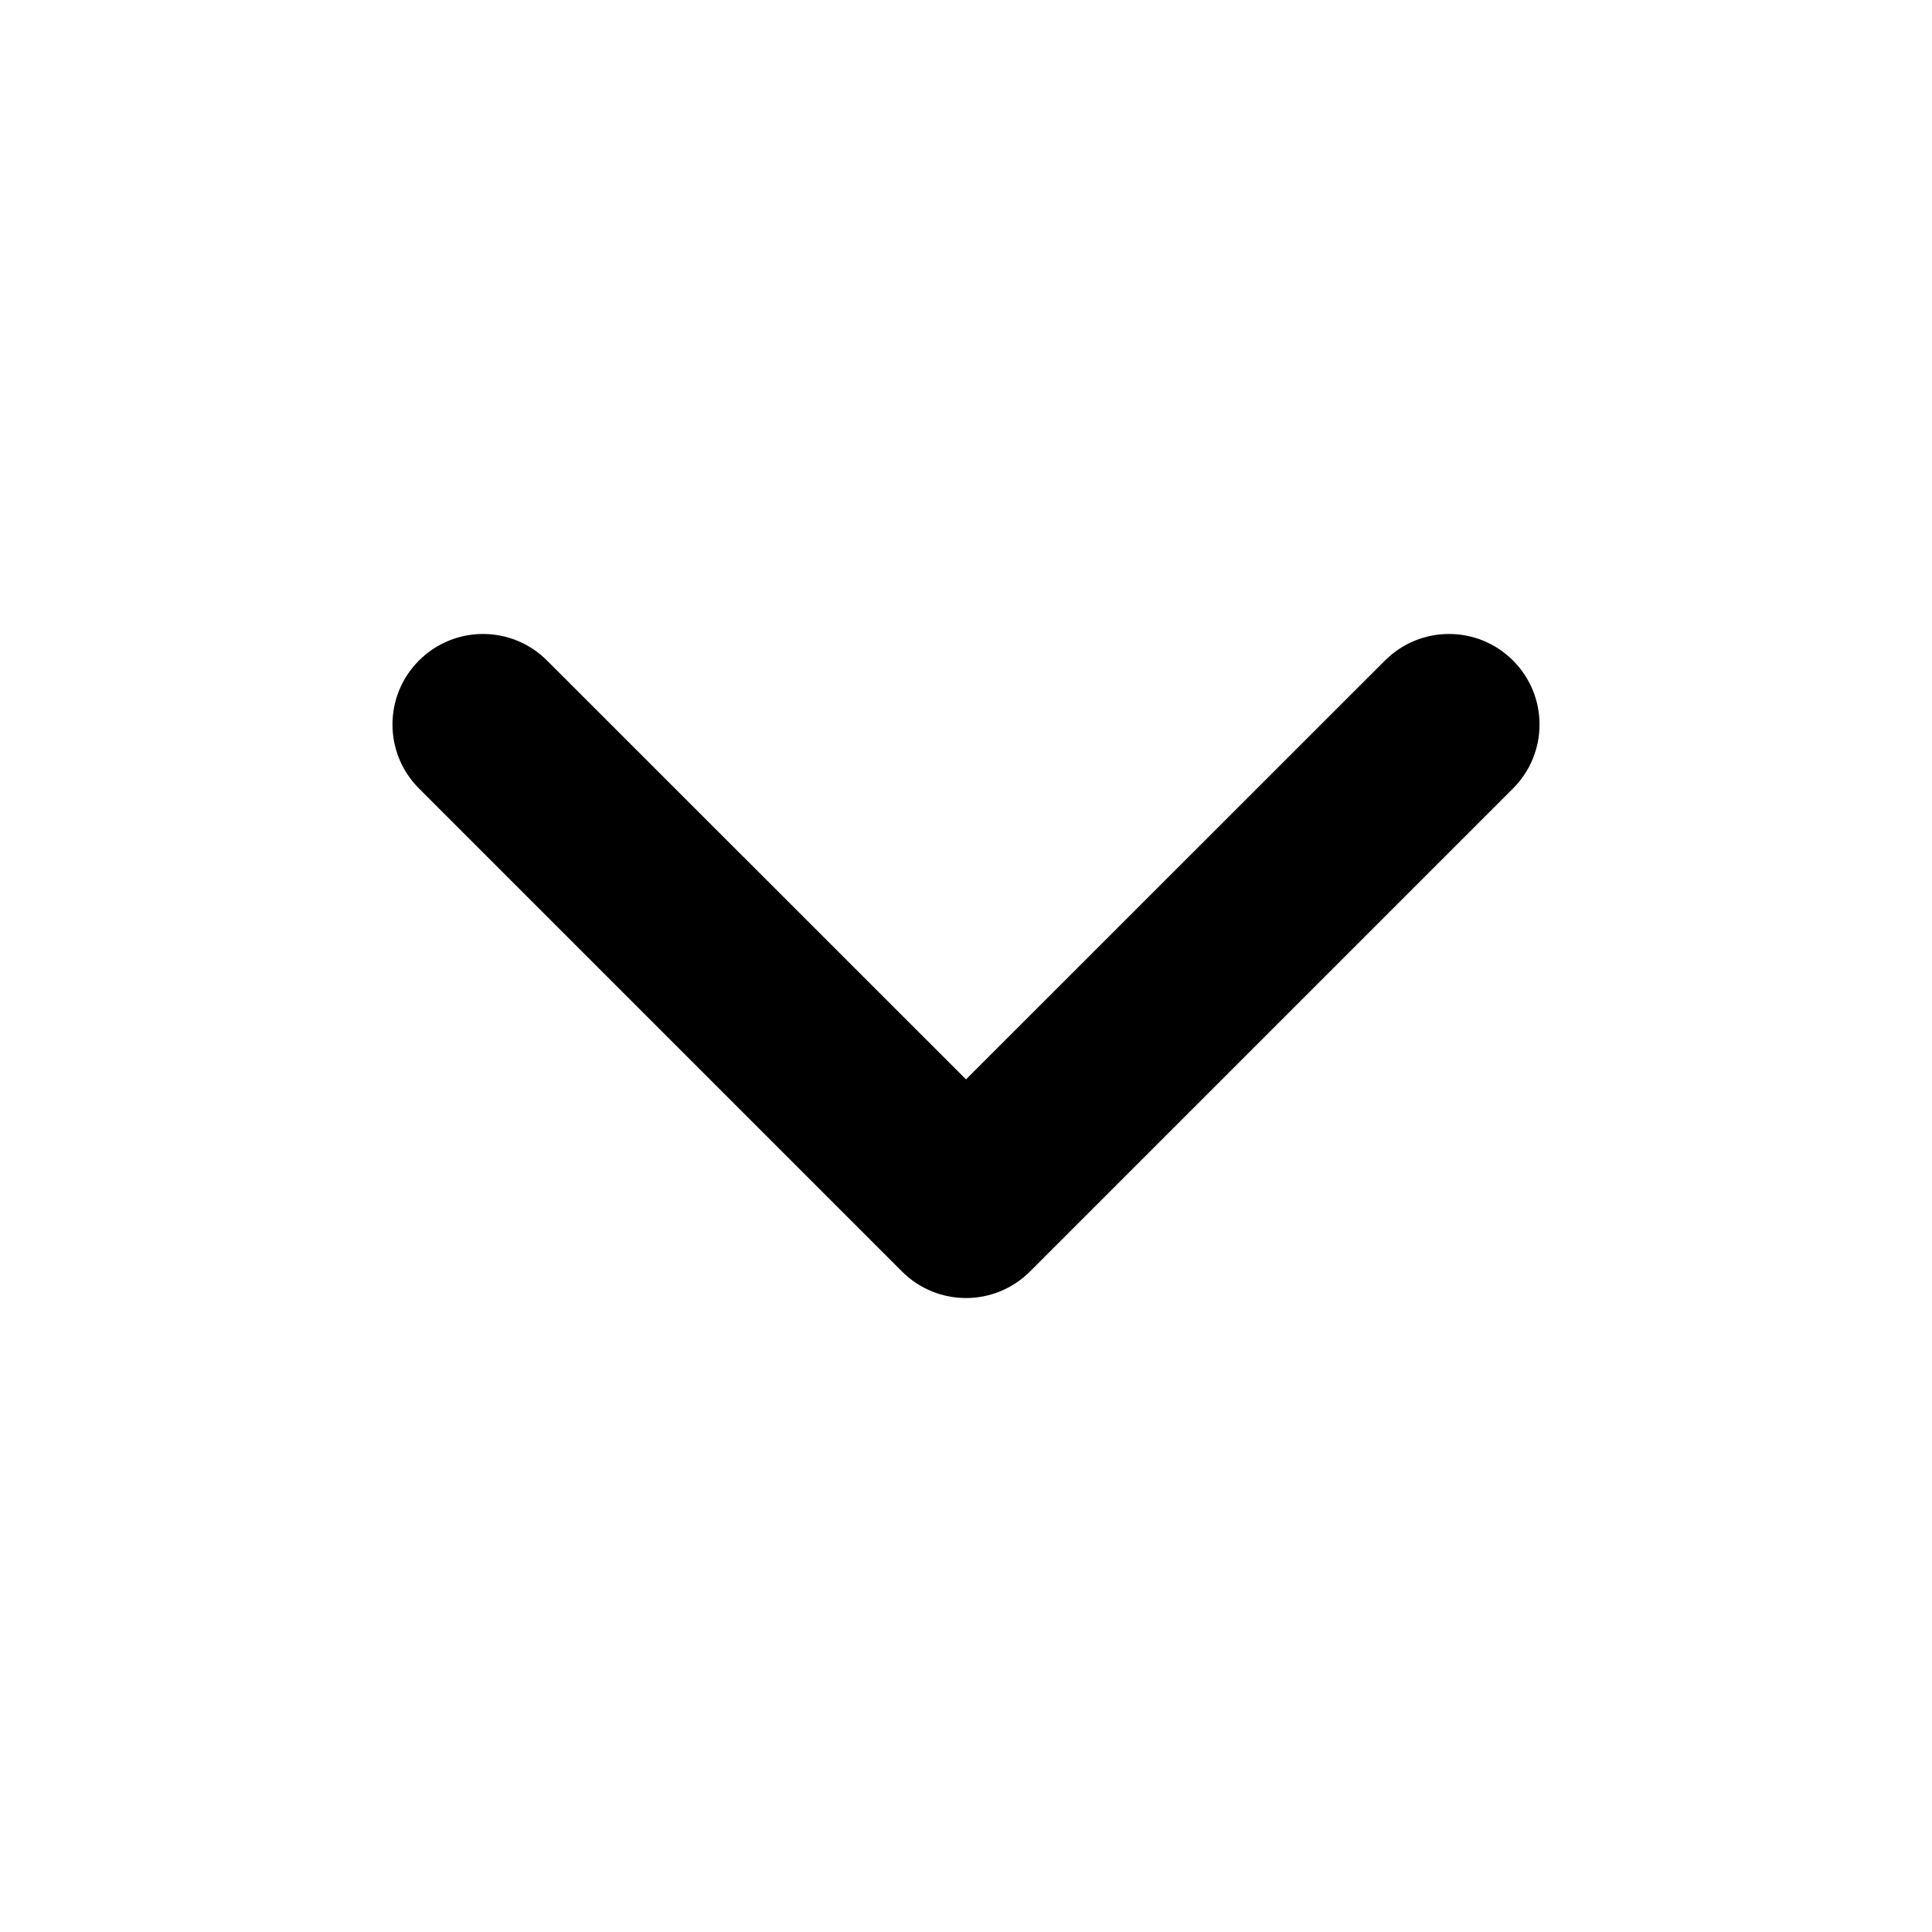
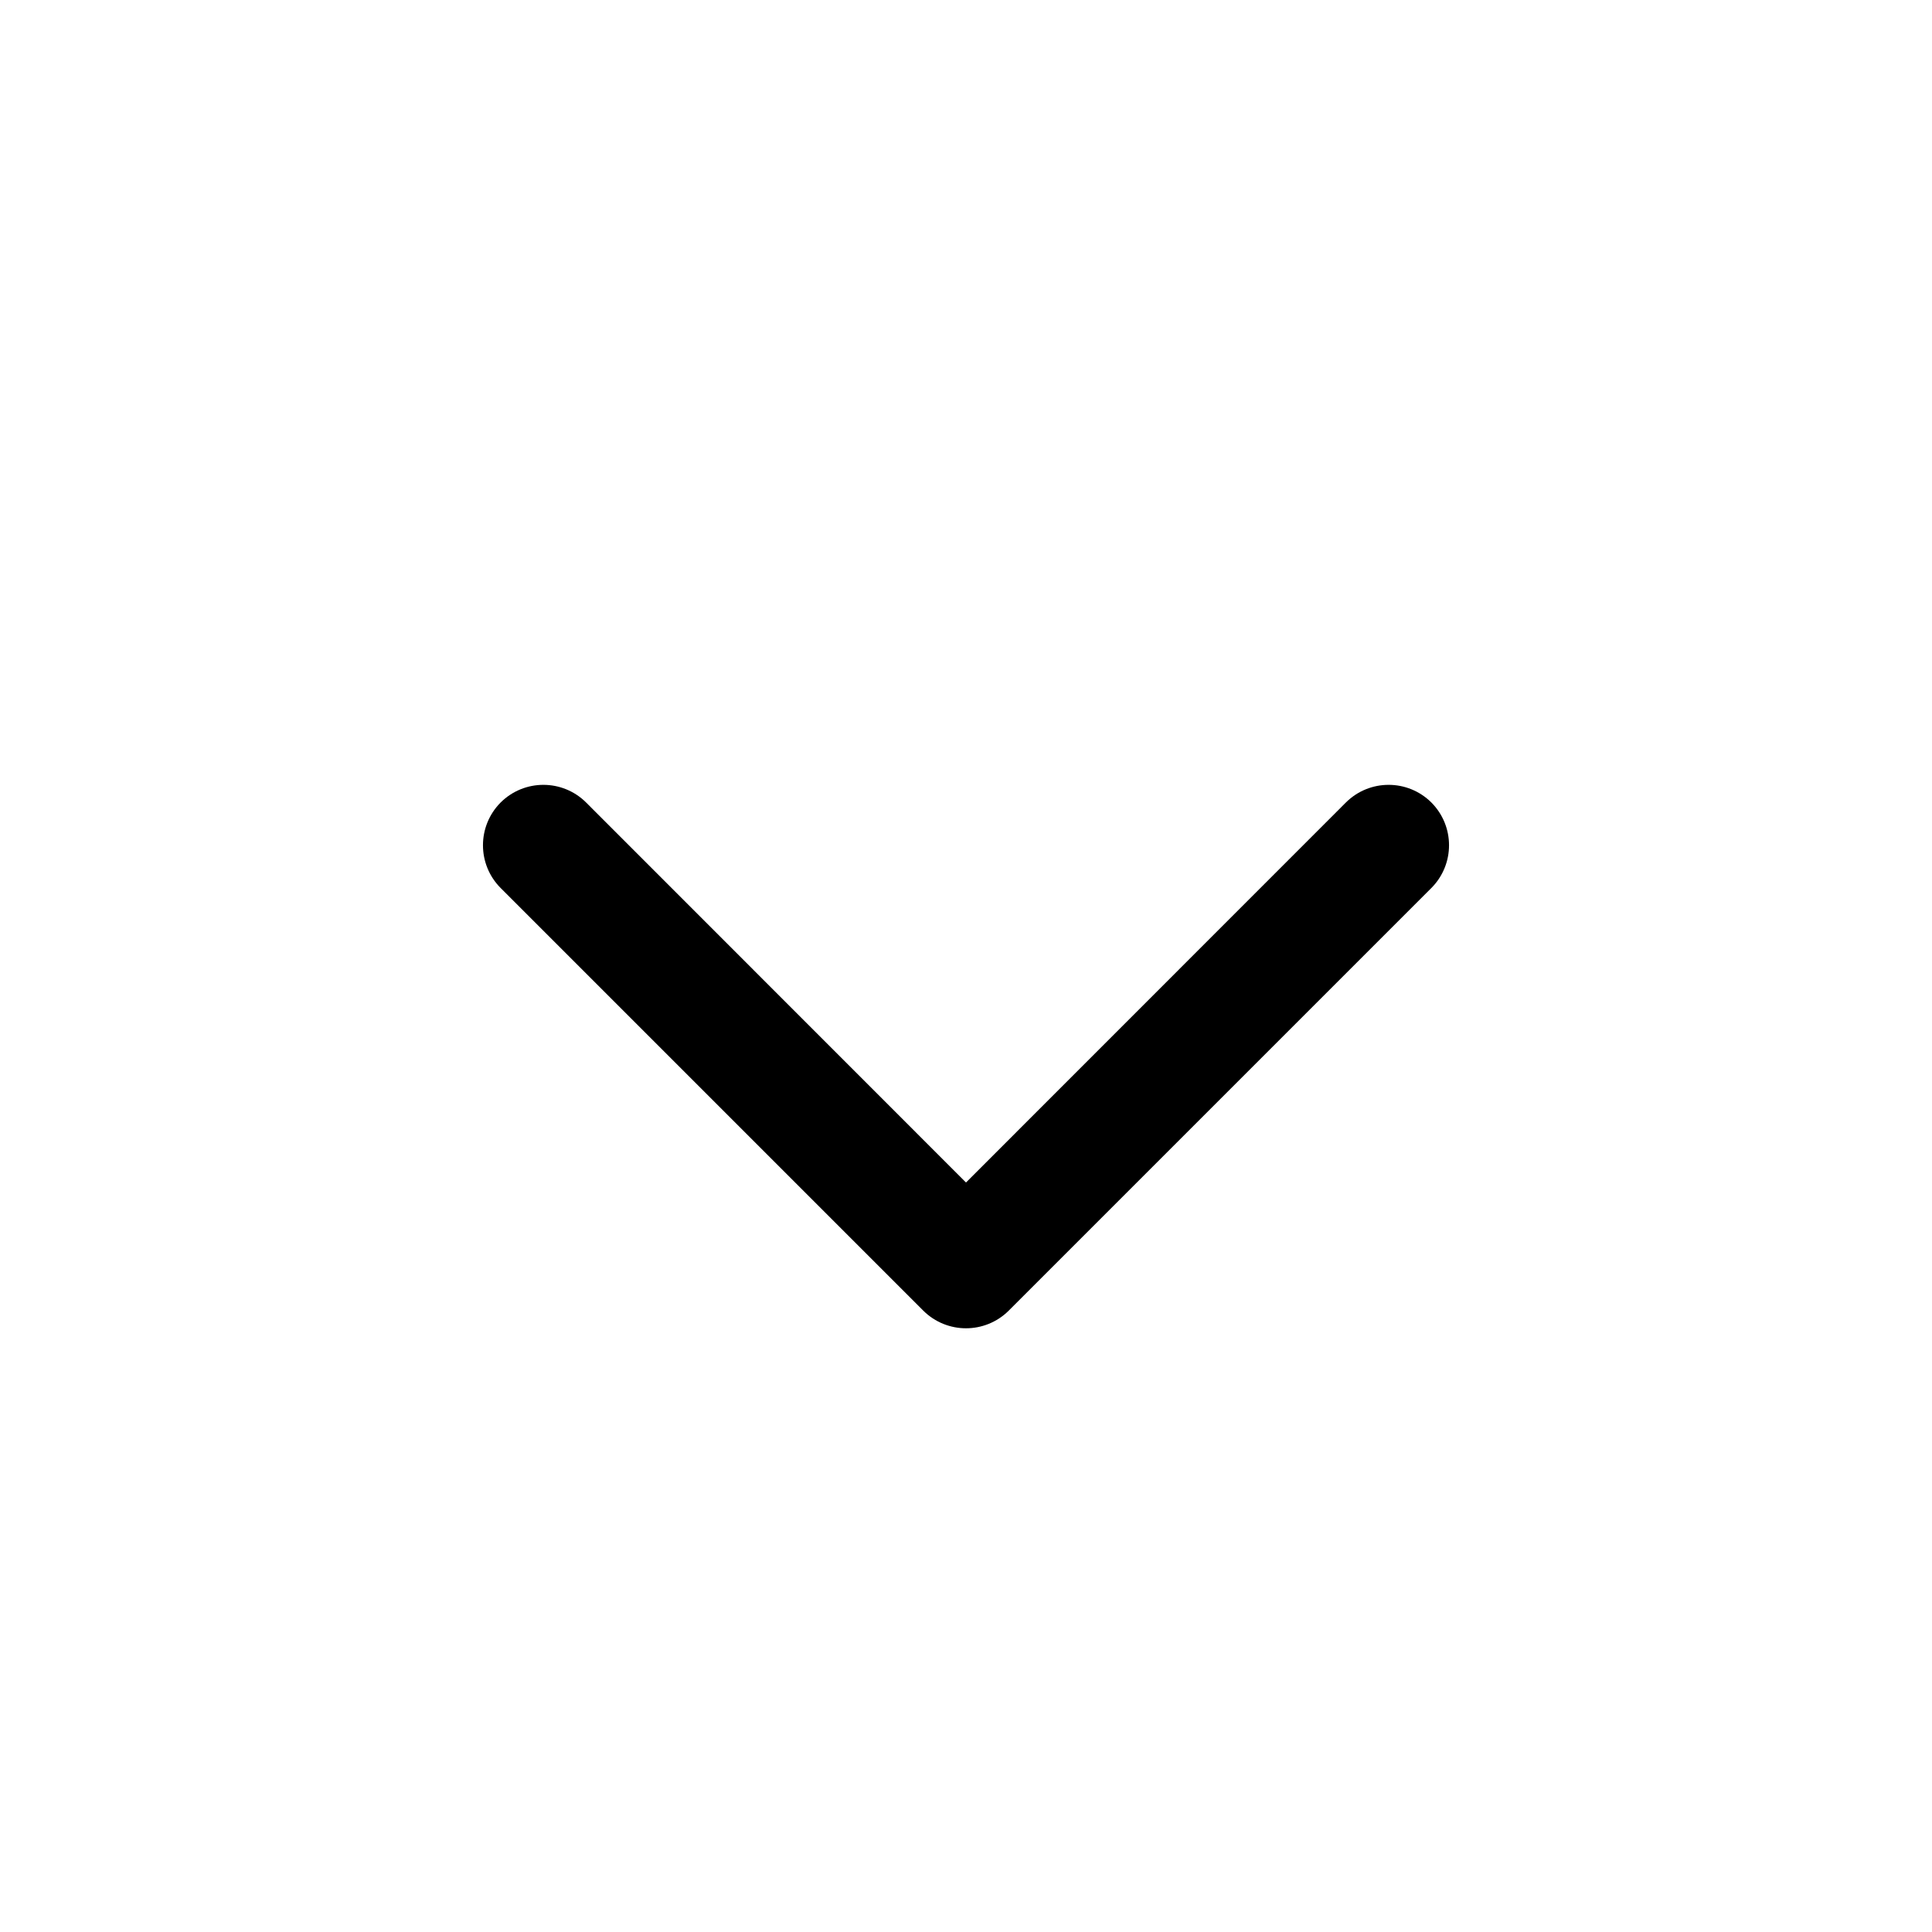
<svg xmlns="http://www.w3.org/2000/svg" width="16" height="16" viewBox="0 0 16 16" fill="none">
-   <path d="M3.47 5.47C3.763 5.177 4.237 5.177 4.53 5.47L8 8.939L11.47 5.47C11.763 5.177 12.237 5.177 12.53 5.47C12.823 5.763 12.823 6.237 12.53 6.53L8.53 10.53C8.237 10.823 7.763 10.823 7.47 10.53L3.47 6.53C3.177 6.237 3.177 5.763 3.47 5.47Z" fill="black" />
+   <path d="M11.146 6.646C11.342 6.451 11.658 6.451 11.854 6.646C12.049 6.842 12.049 7.158 11.854 7.354L8.354 10.854C8.158 11.049 7.842 11.049 7.646 10.854L4.146 7.354C3.951 7.158 3.951 6.842 4.146 6.646C4.342 6.451 4.658 6.451 4.854 6.646L8 9.793L11.146 6.646Z" fill="black" />
</svg>
